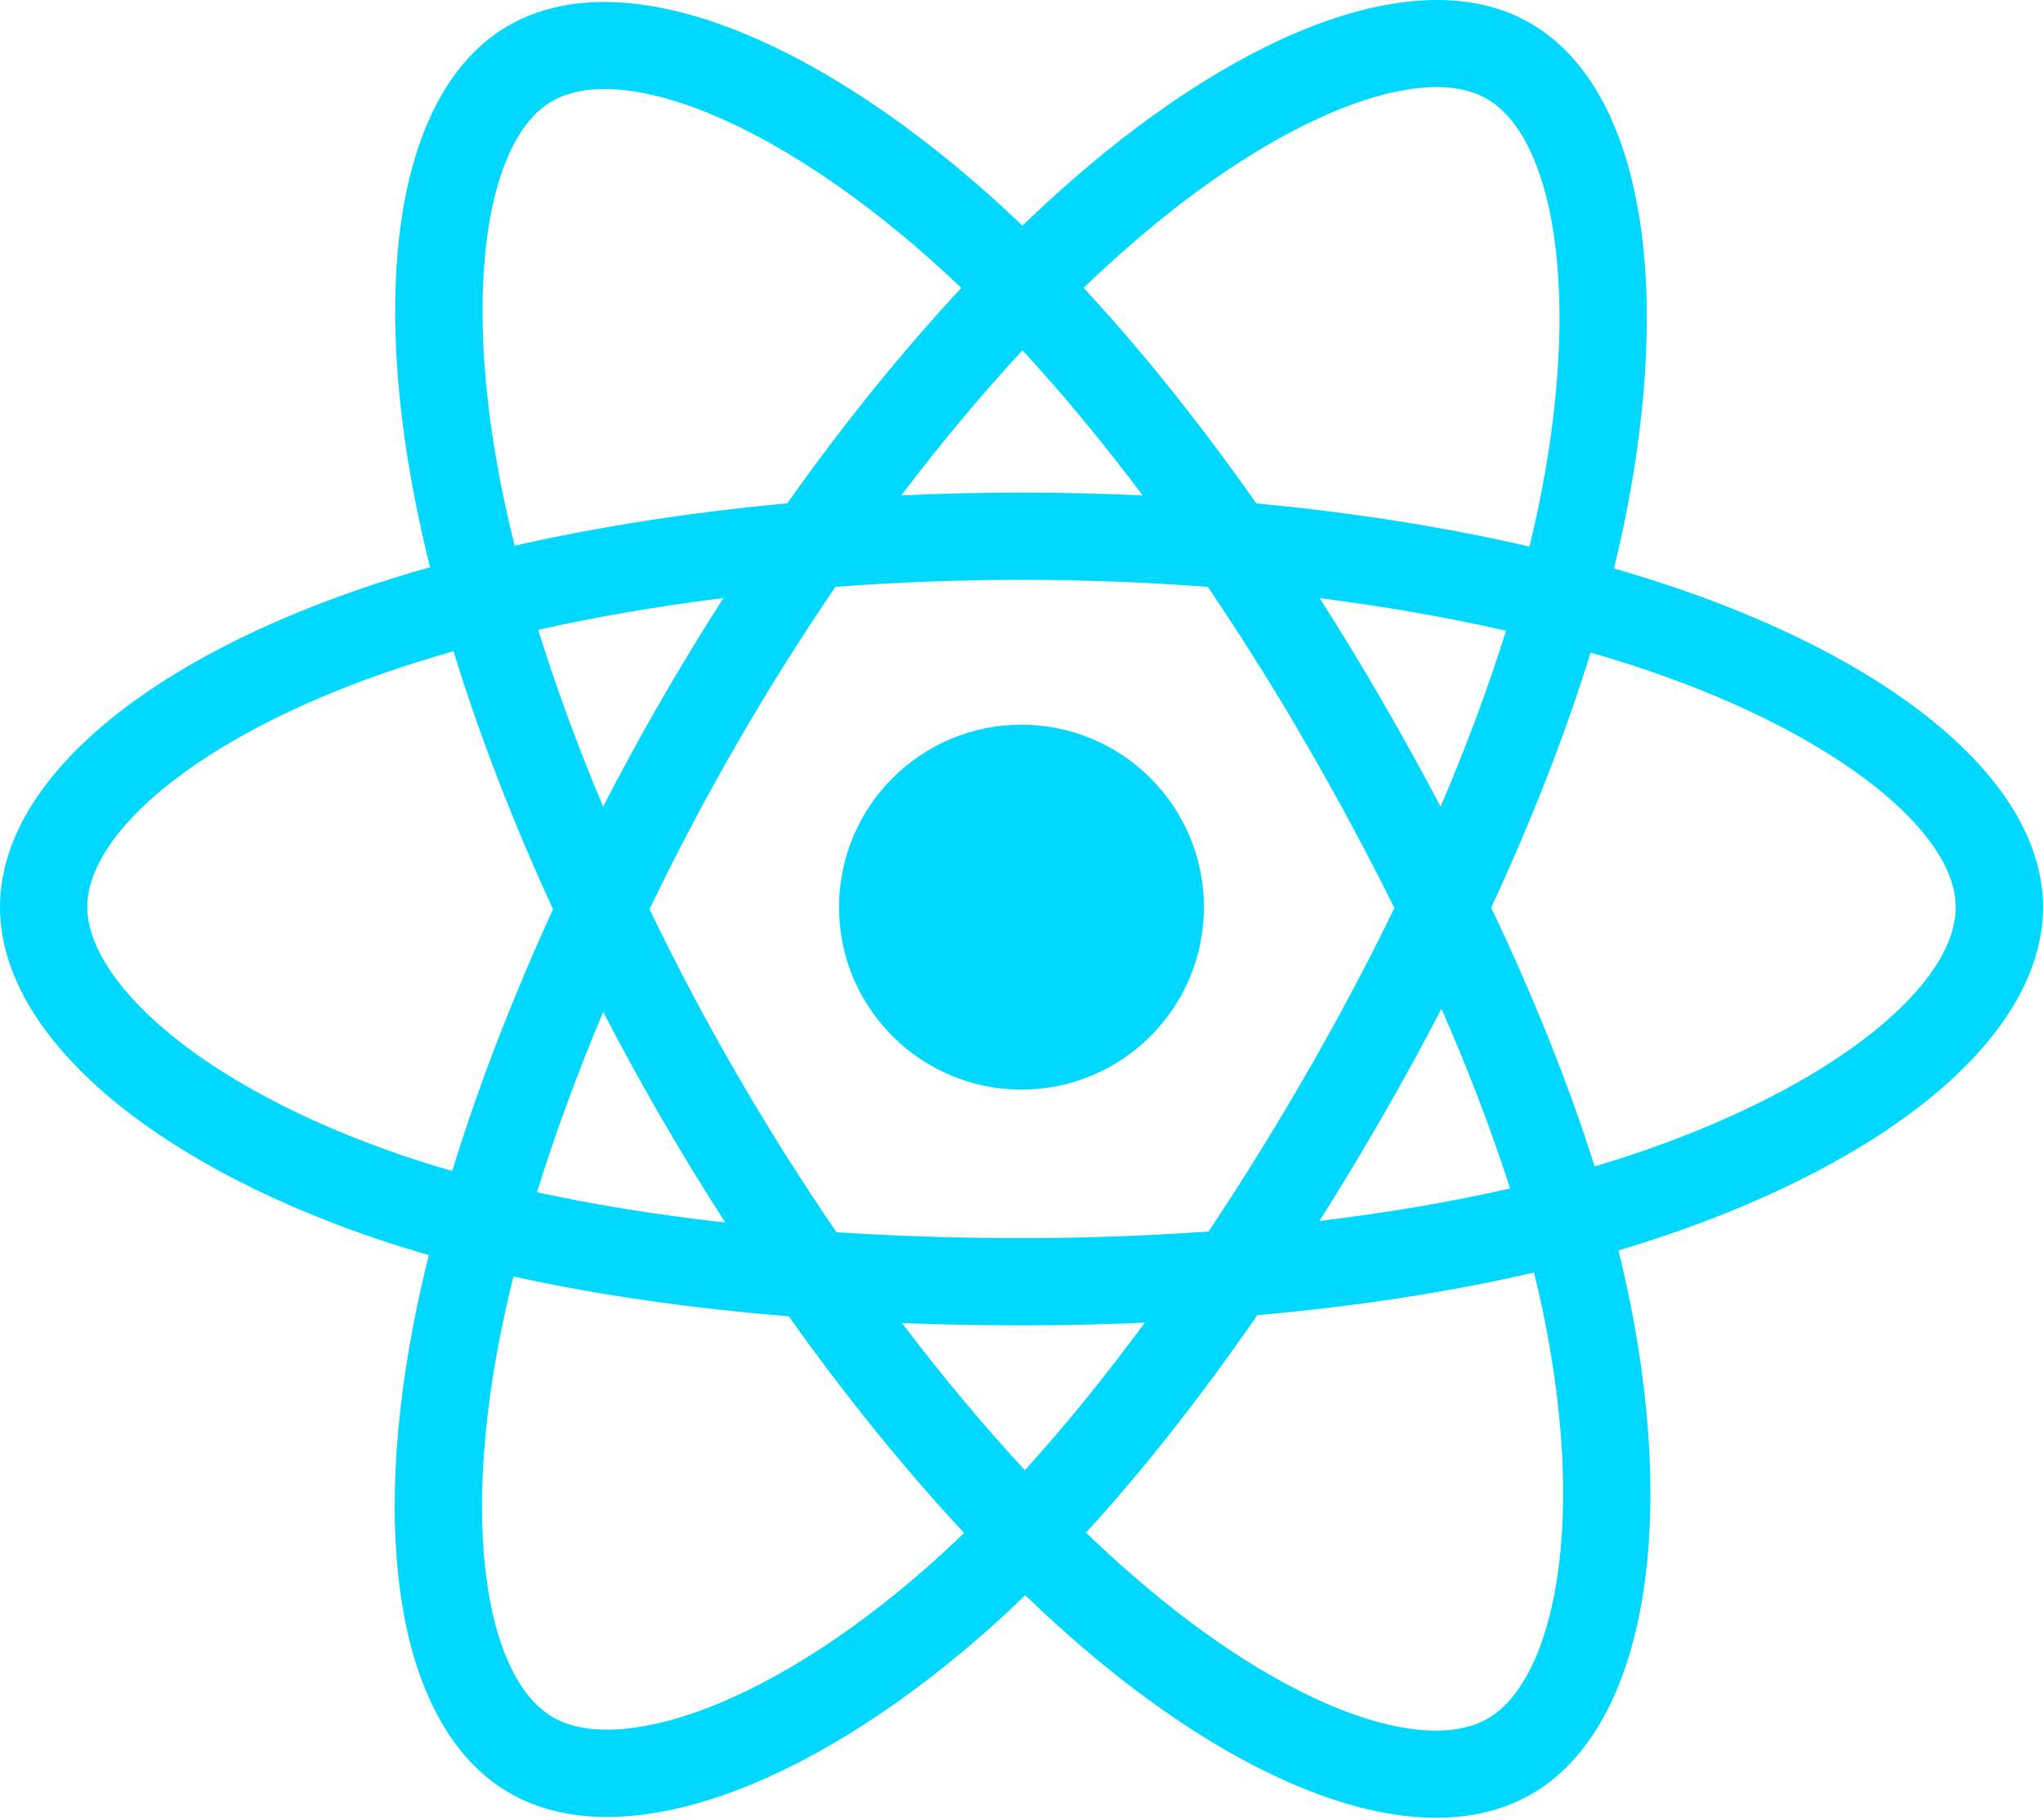
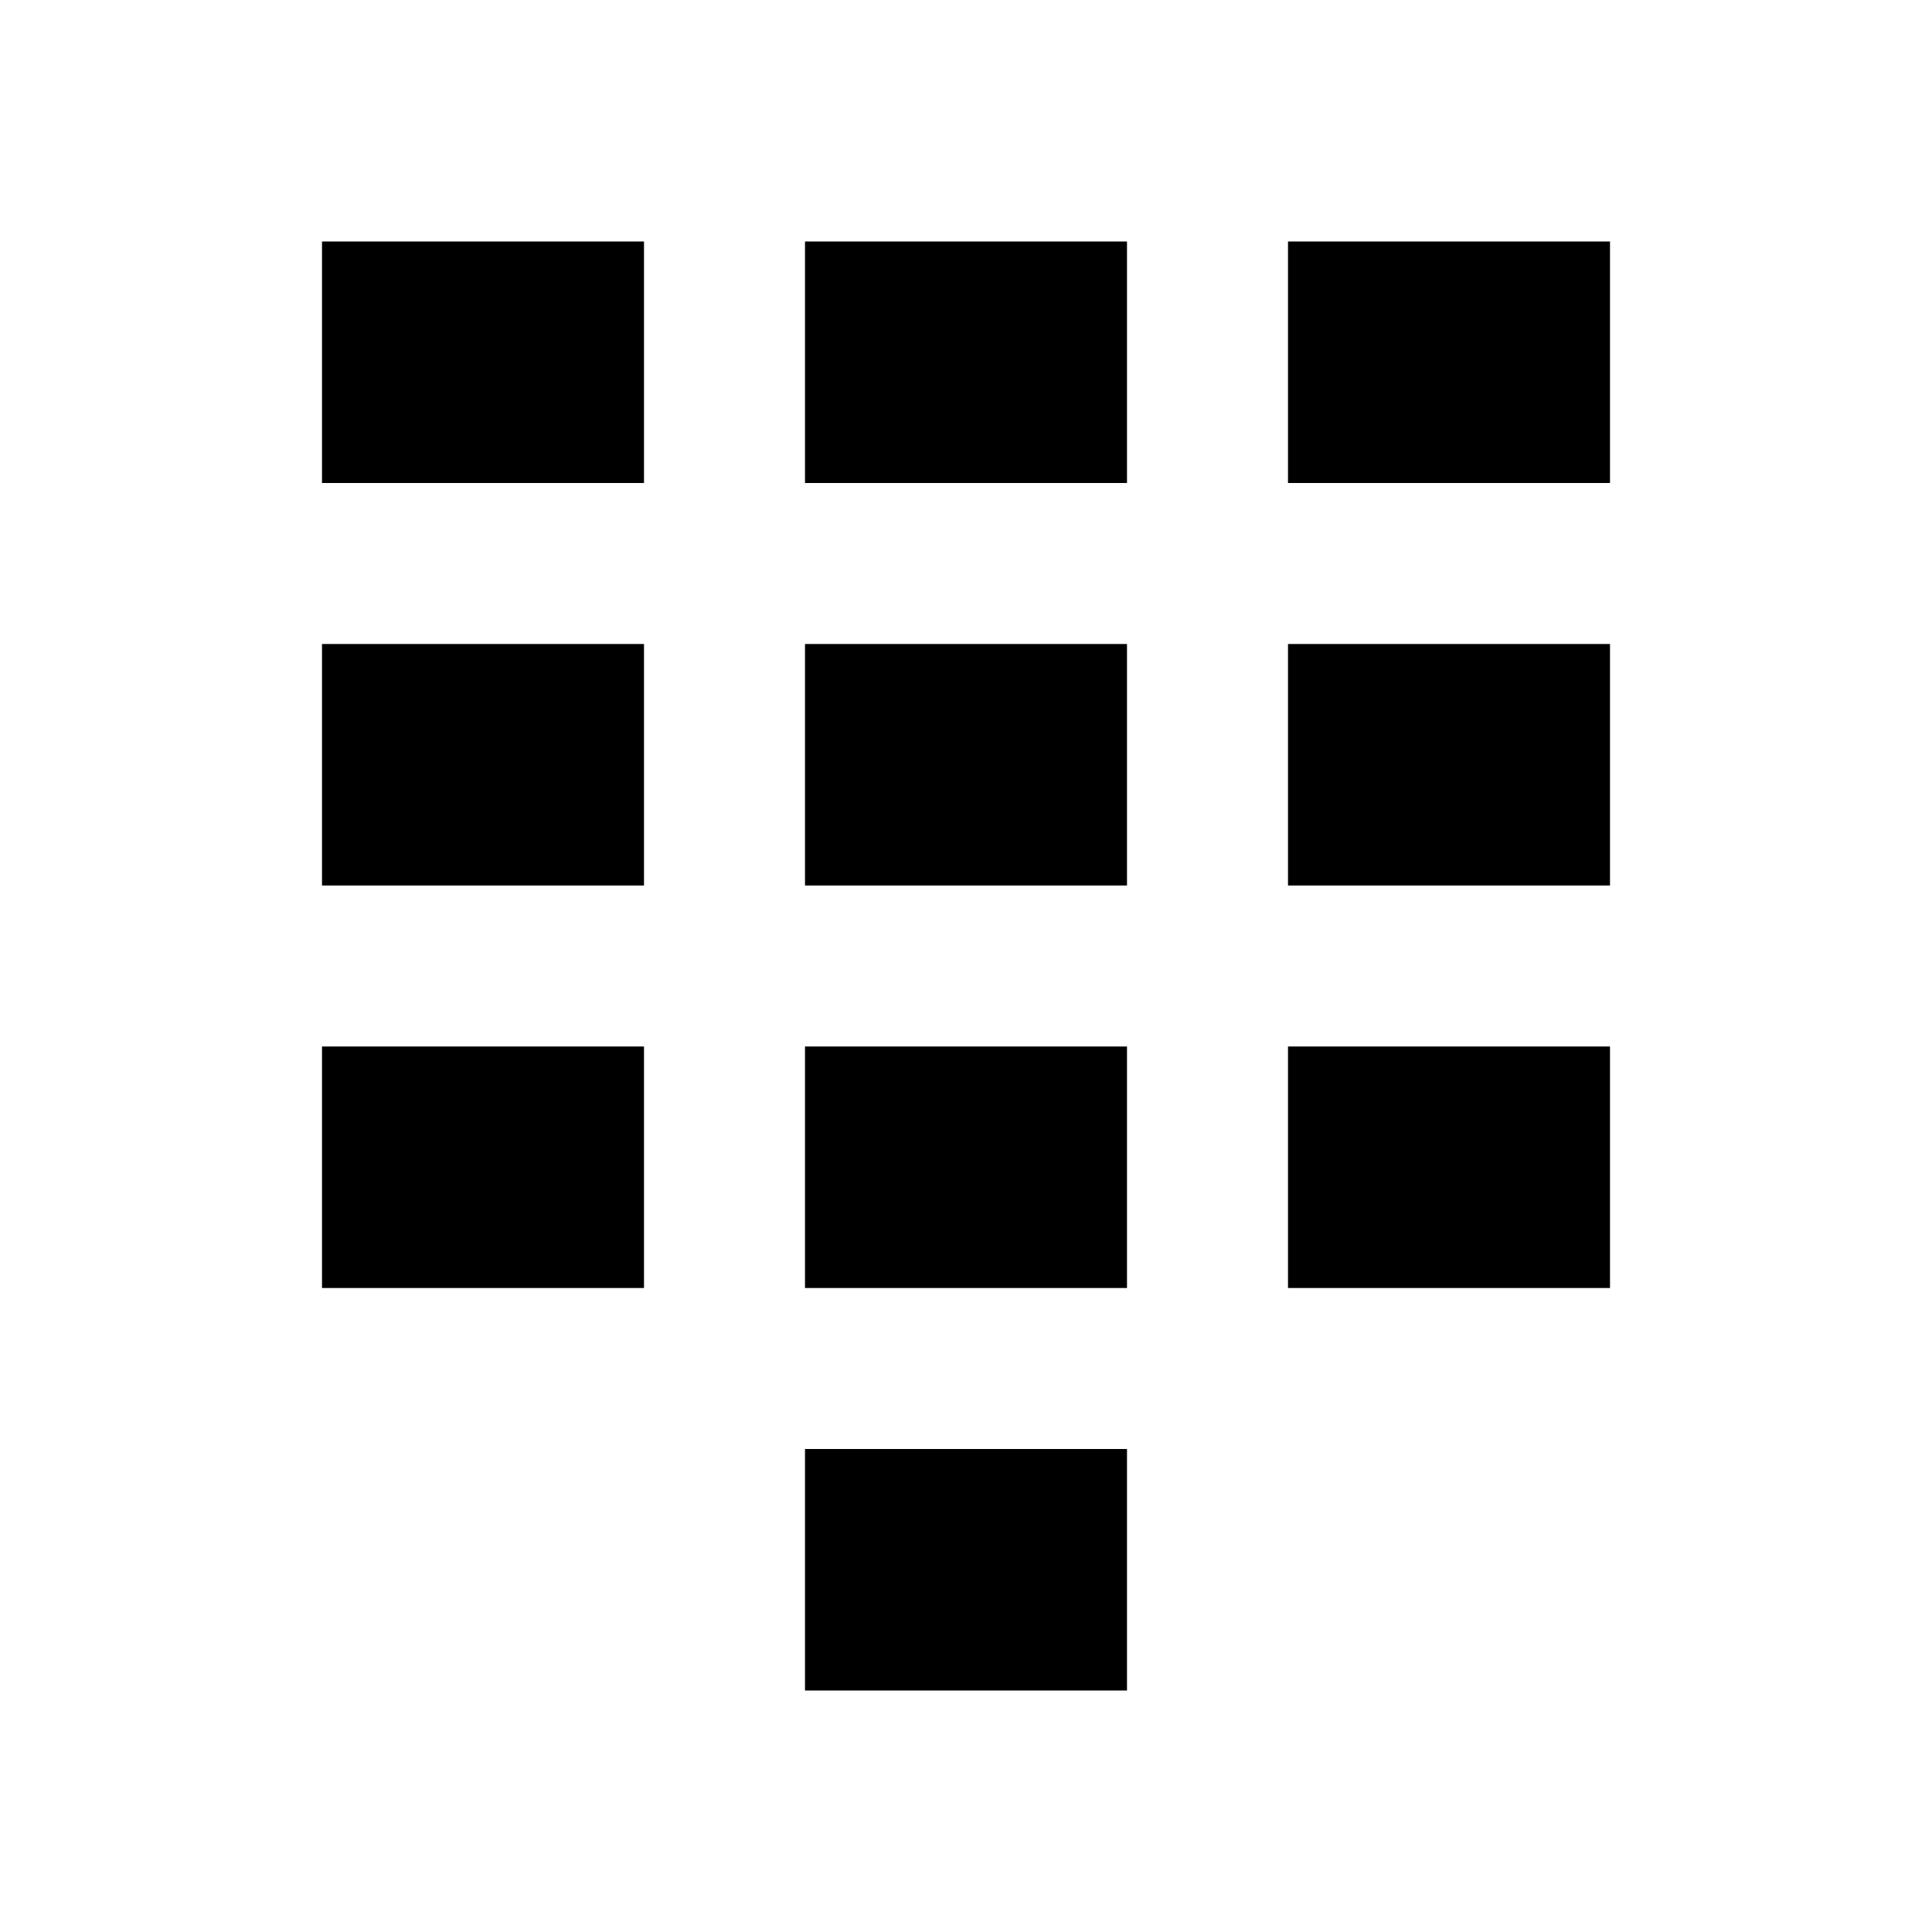
- <svg xmlns="http://www.w3.org/2000/svg" aria-hidden="true" role="img" class="iconify iconify--logos" width="35.93" height="32" preserveAspectRatio="xMidYMid meet" viewBox="0 0 256 228">
-   <path fill="#00D8FF" d="M210.483 73.824a171.49 171.49 0 0 0-8.24-2.597c.465-1.9.893-3.777 1.273-5.621c6.238-30.281 2.16-54.676-11.769-62.708c-13.355-7.7-35.196.329-57.254 19.526a171.23 171.23 0 0 0-6.375 5.848a155.866 155.866 0 0 0-4.241-3.917C100.759 3.829 77.587-4.822 63.673 3.233C50.33 10.957 46.379 33.89 51.995 62.588a170.974 170.974 0 0 0 1.892 8.48c-3.28.932-6.445 1.924-9.474 2.98C17.309 83.498 0 98.307 0 113.668c0 15.865 18.582 31.778 46.812 41.427a145.52 145.52 0 0 0 6.921 2.165a167.467 167.467 0 0 0-2.01 9.138c-5.354 28.2-1.173 50.591 12.134 58.266c13.744 7.926 36.812-.22 59.273-19.855a145.567 145.567 0 0 0 5.342-4.923a168.064 168.064 0 0 0 6.92 6.314c21.758 18.722 43.246 26.282 56.54 18.586c13.731-7.949 18.194-32.003 12.4-61.268a145.016 145.016 0 0 0-1.535-6.842c1.62-.48 3.21-.974 4.76-1.488c29.348-9.723 48.443-25.443 48.443-41.52c0-15.417-17.868-30.326-45.517-39.844Zm-6.365 70.984c-1.4.463-2.836.91-4.3 1.345c-3.24-10.257-7.612-21.163-12.963-32.432c5.106-11 9.31-21.767 12.459-31.957c2.619.758 5.16 1.557 7.61 2.4c23.69 8.156 38.14 20.213 38.14 29.504c0 9.896-15.606 22.743-40.946 31.14Zm-10.514 20.834c2.562 12.94 2.927 24.64 1.23 33.787c-1.524 8.219-4.59 13.698-8.382 15.893c-8.067 4.67-25.32-1.4-43.927-17.412a156.726 156.726 0 0 1-6.437-5.87c7.214-7.889 14.423-17.06 21.459-27.246c12.376-1.098 24.068-2.894 34.671-5.345a134.17 134.17 0 0 1 1.386 6.193ZM87.276 214.515c-7.882 2.783-14.16 2.863-17.955.675c-8.075-4.657-11.432-22.636-6.853-46.752a156.923 156.923 0 0 1 1.869-8.499c10.486 2.32 22.093 3.988 34.498 4.994c7.084 9.967 14.501 19.128 21.976 27.15a134.668 134.668 0 0 1-4.877 4.492c-9.933 8.682-19.886 14.842-28.658 17.94ZM50.35 144.747c-12.483-4.267-22.792-9.812-29.858-15.863c-6.35-5.437-9.555-10.836-9.555-15.216c0-9.322 13.897-21.212 37.076-29.293c2.813-.98 5.757-1.905 8.812-2.773c3.204 10.42 7.406 21.315 12.477 32.332c-5.137 11.18-9.399 22.249-12.634 32.792a134.718 134.718 0 0 1-6.318-1.979Zm12.378-84.26c-4.811-24.587-1.616-43.134 6.425-47.789c8.564-4.958 27.502 2.111 47.463 19.835a144.318 144.318 0 0 1 3.841 3.545c-7.438 7.987-14.787 17.08-21.808 26.988c-12.04 1.116-23.565 2.908-34.161 5.309a160.342 160.342 0 0 1-1.76-7.887Zm110.427 27.268a347.8 347.8 0 0 0-7.785-12.803c8.168 1.033 15.994 2.404 23.343 4.08c-2.206 7.072-4.956 14.465-8.193 22.045a381.151 381.151 0 0 0-7.365-13.322Zm-45.032-43.861c5.044 5.465 10.096 11.566 15.065 18.186a322.04 322.04 0 0 0-30.257-.006c4.974-6.559 10.069-12.652 15.192-18.18ZM82.802 87.83a323.167 323.167 0 0 0-7.227 13.238c-3.184-7.553-5.909-14.98-8.134-22.152c7.304-1.634 15.093-2.97 23.209-3.984a321.524 321.524 0 0 0-7.848 12.897Zm8.081 65.352c-8.385-.936-16.291-2.203-23.593-3.793c2.26-7.3 5.045-14.885 8.298-22.6a321.187 321.187 0 0 0 7.257 13.246c2.594 4.48 5.28 8.868 8.038 13.147Zm37.542 31.03c-5.184-5.592-10.354-11.779-15.403-18.433c4.902.192 9.899.29 14.978.29c5.218 0 10.376-.117 15.453-.343c-4.985 6.774-10.018 12.97-15.028 18.486Zm52.198-57.817c3.422 7.8 6.306 15.345 8.596 22.52c-7.422 1.694-15.436 3.058-23.88 4.071a382.417 382.417 0 0 0 7.859-13.026a347.403 347.403 0 0 0 7.425-13.565Zm-16.898 8.101a358.557 358.557 0 0 1-12.281 19.815a329.4 329.4 0 0 1-23.444.823c-7.967 0-15.716-.248-23.178-.732a310.202 310.202 0 0 1-12.513-19.846h.001a307.41 307.41 0 0 1-10.923-20.627a310.278 310.278 0 0 1 10.89-20.637l-.001.001a307.318 307.318 0 0 1 12.413-19.761c7.613-.576 15.42-.876 23.31-.876H128c7.926 0 15.743.303 23.354.883a329.357 329.357 0 0 1 12.335 19.695a358.489 358.489 0 0 1 11.036 20.54a329.472 329.472 0 0 1-11 20.722Zm22.56-122.124c8.572 4.944 11.906 24.881 6.52 51.026c-.344 1.668-.73 3.367-1.15 5.09c-10.622-2.452-22.155-4.275-34.23-5.408c-7.034-10.017-14.323-19.124-21.64-27.008a160.789 160.789 0 0 1 5.888-5.4c18.9-16.447 36.564-22.941 44.612-18.3ZM128 90.808c12.625 0 22.86 10.235 22.86 22.86s-10.235 22.86-22.86 22.86s-22.86-10.235-22.86-22.86s10.235-22.86 22.86-22.86Z" />
+ <svg xmlns="http://www.w3.org/2000/svg" width="240" height="240" viewBox="0 0 24 24" style="fill: rgba(0, 0, 0, 1);transform: ;msFilter:;">
+   <path d="M10 3h4v3h-4zm0 5h4v3h-4zm0 5h4v3h-4zm6-10h4v3h-4zm0 5h4v3h-4zm0 5h4v3h-4zM4 3h4v3H4zm0 5h4v3H4zm0 5h4v3H4zm6 5h4v3h-4z" />
</svg>
